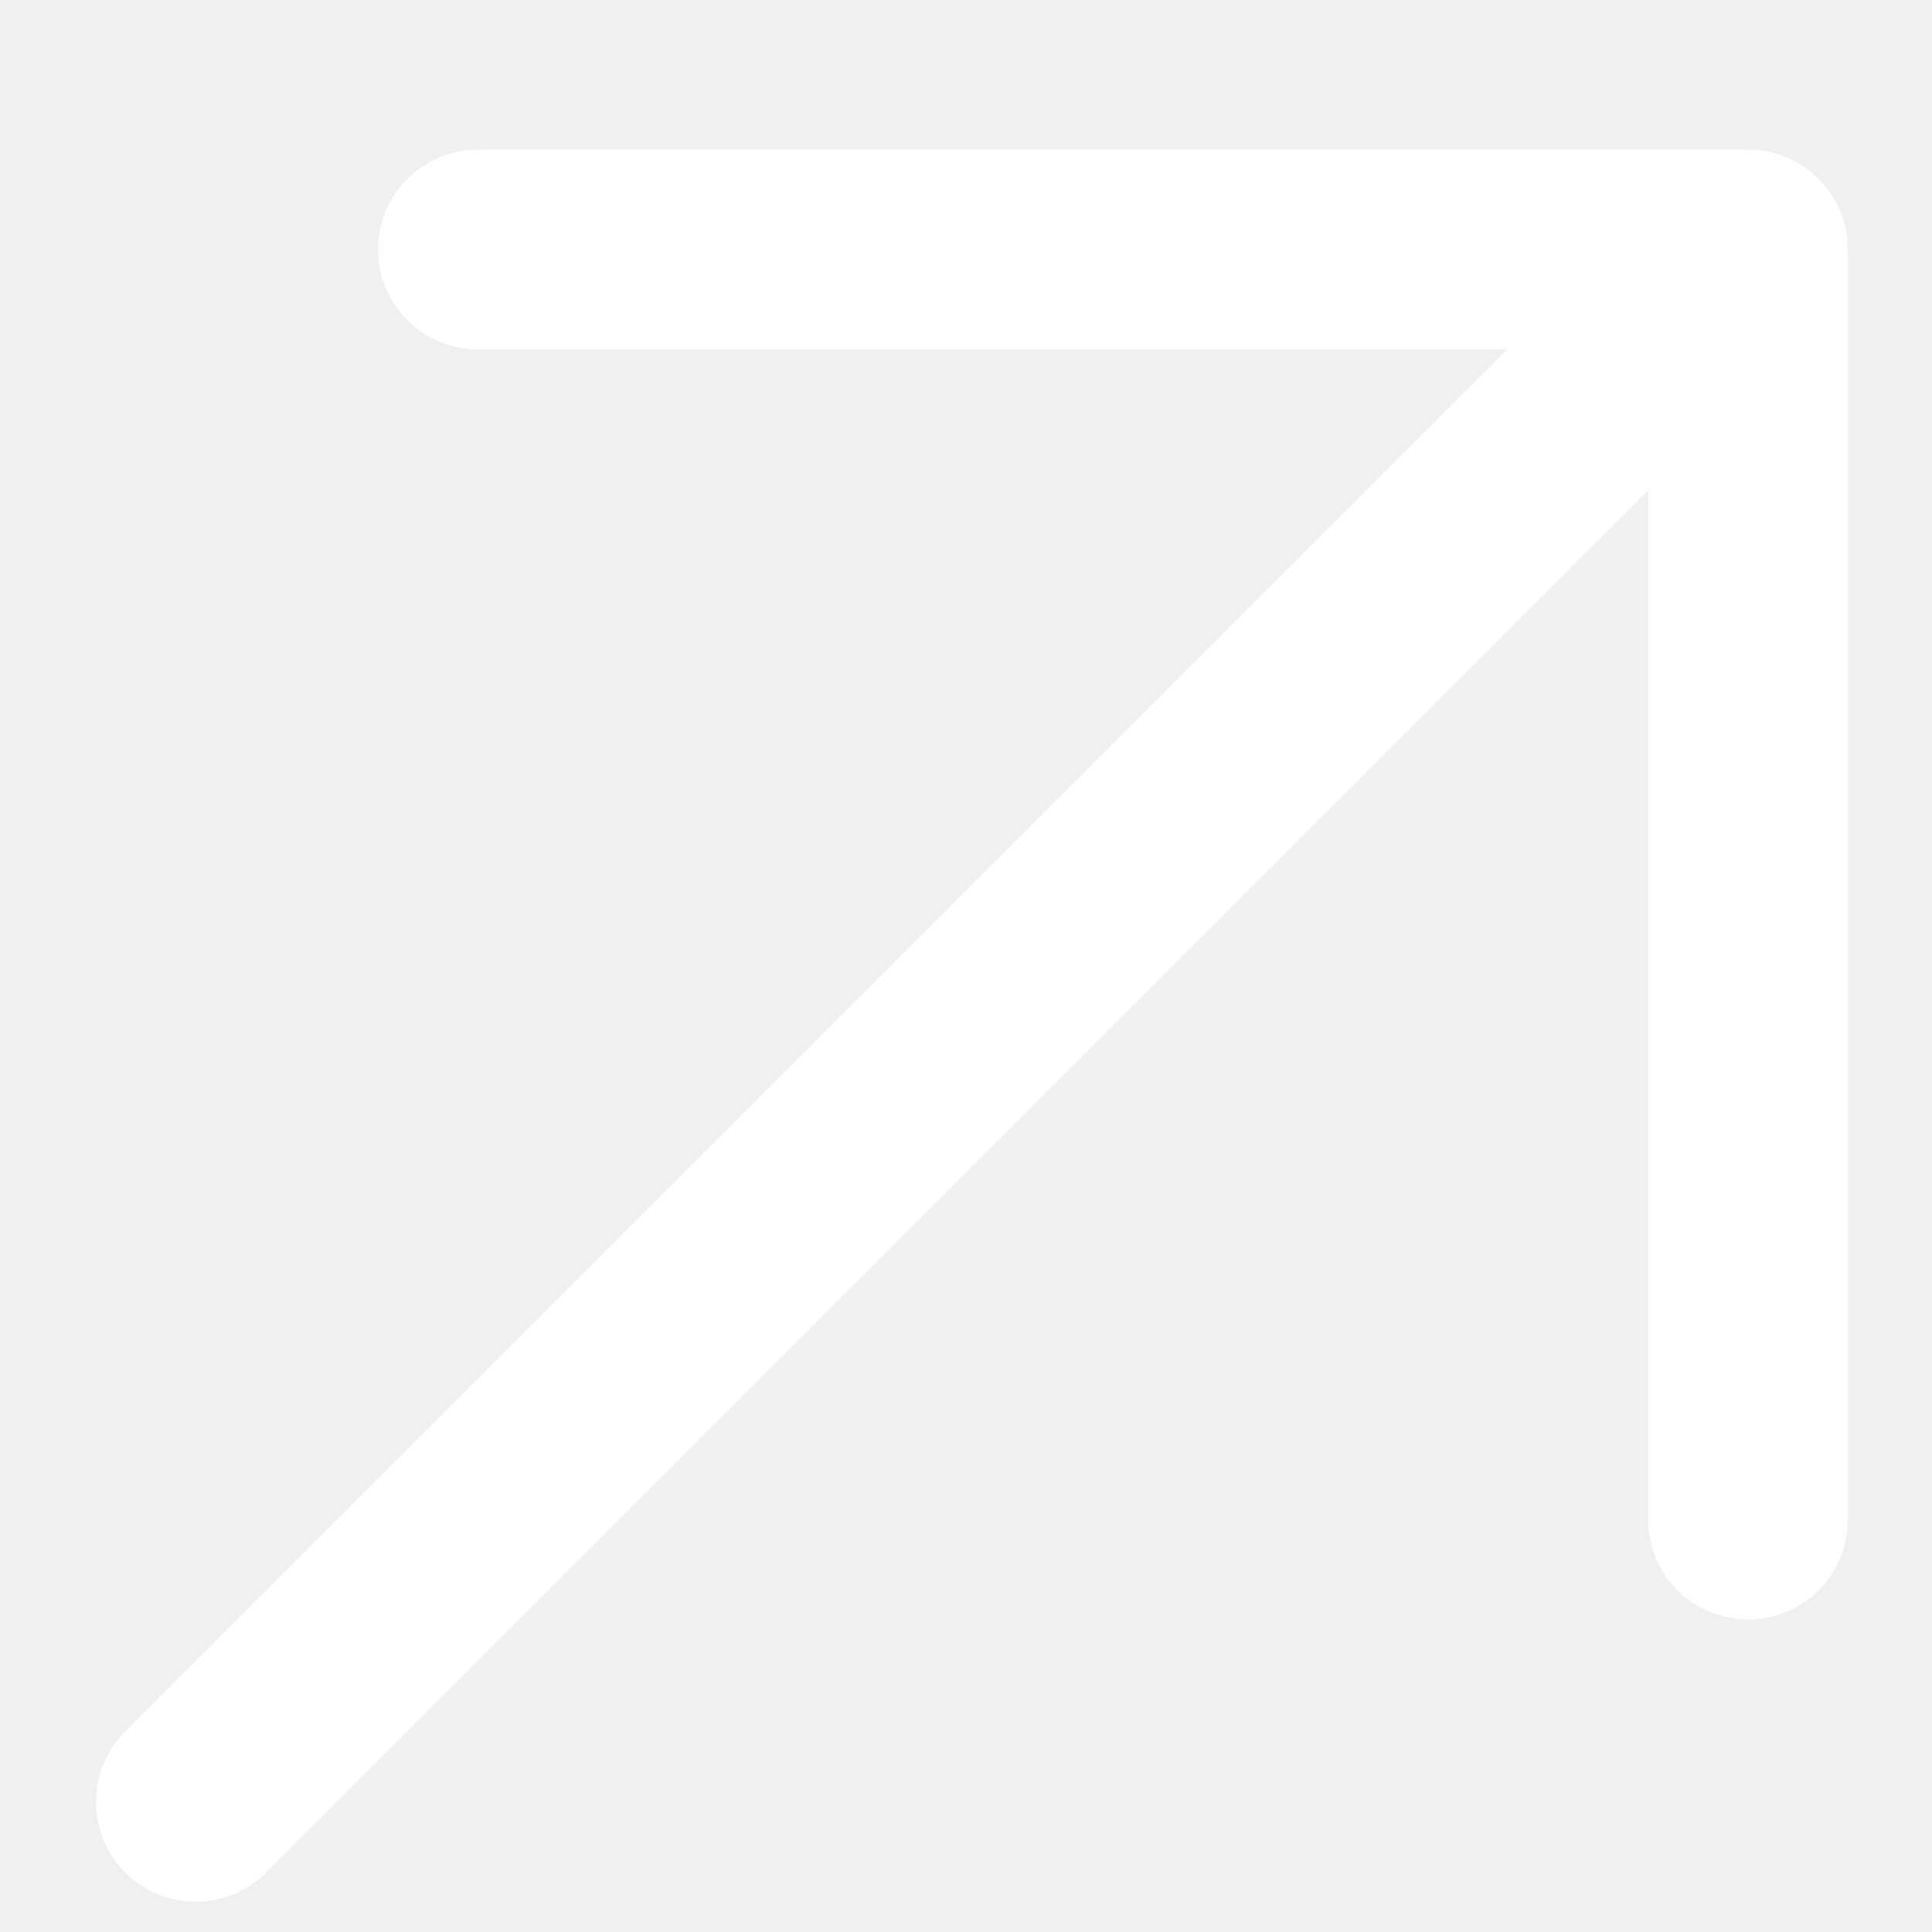
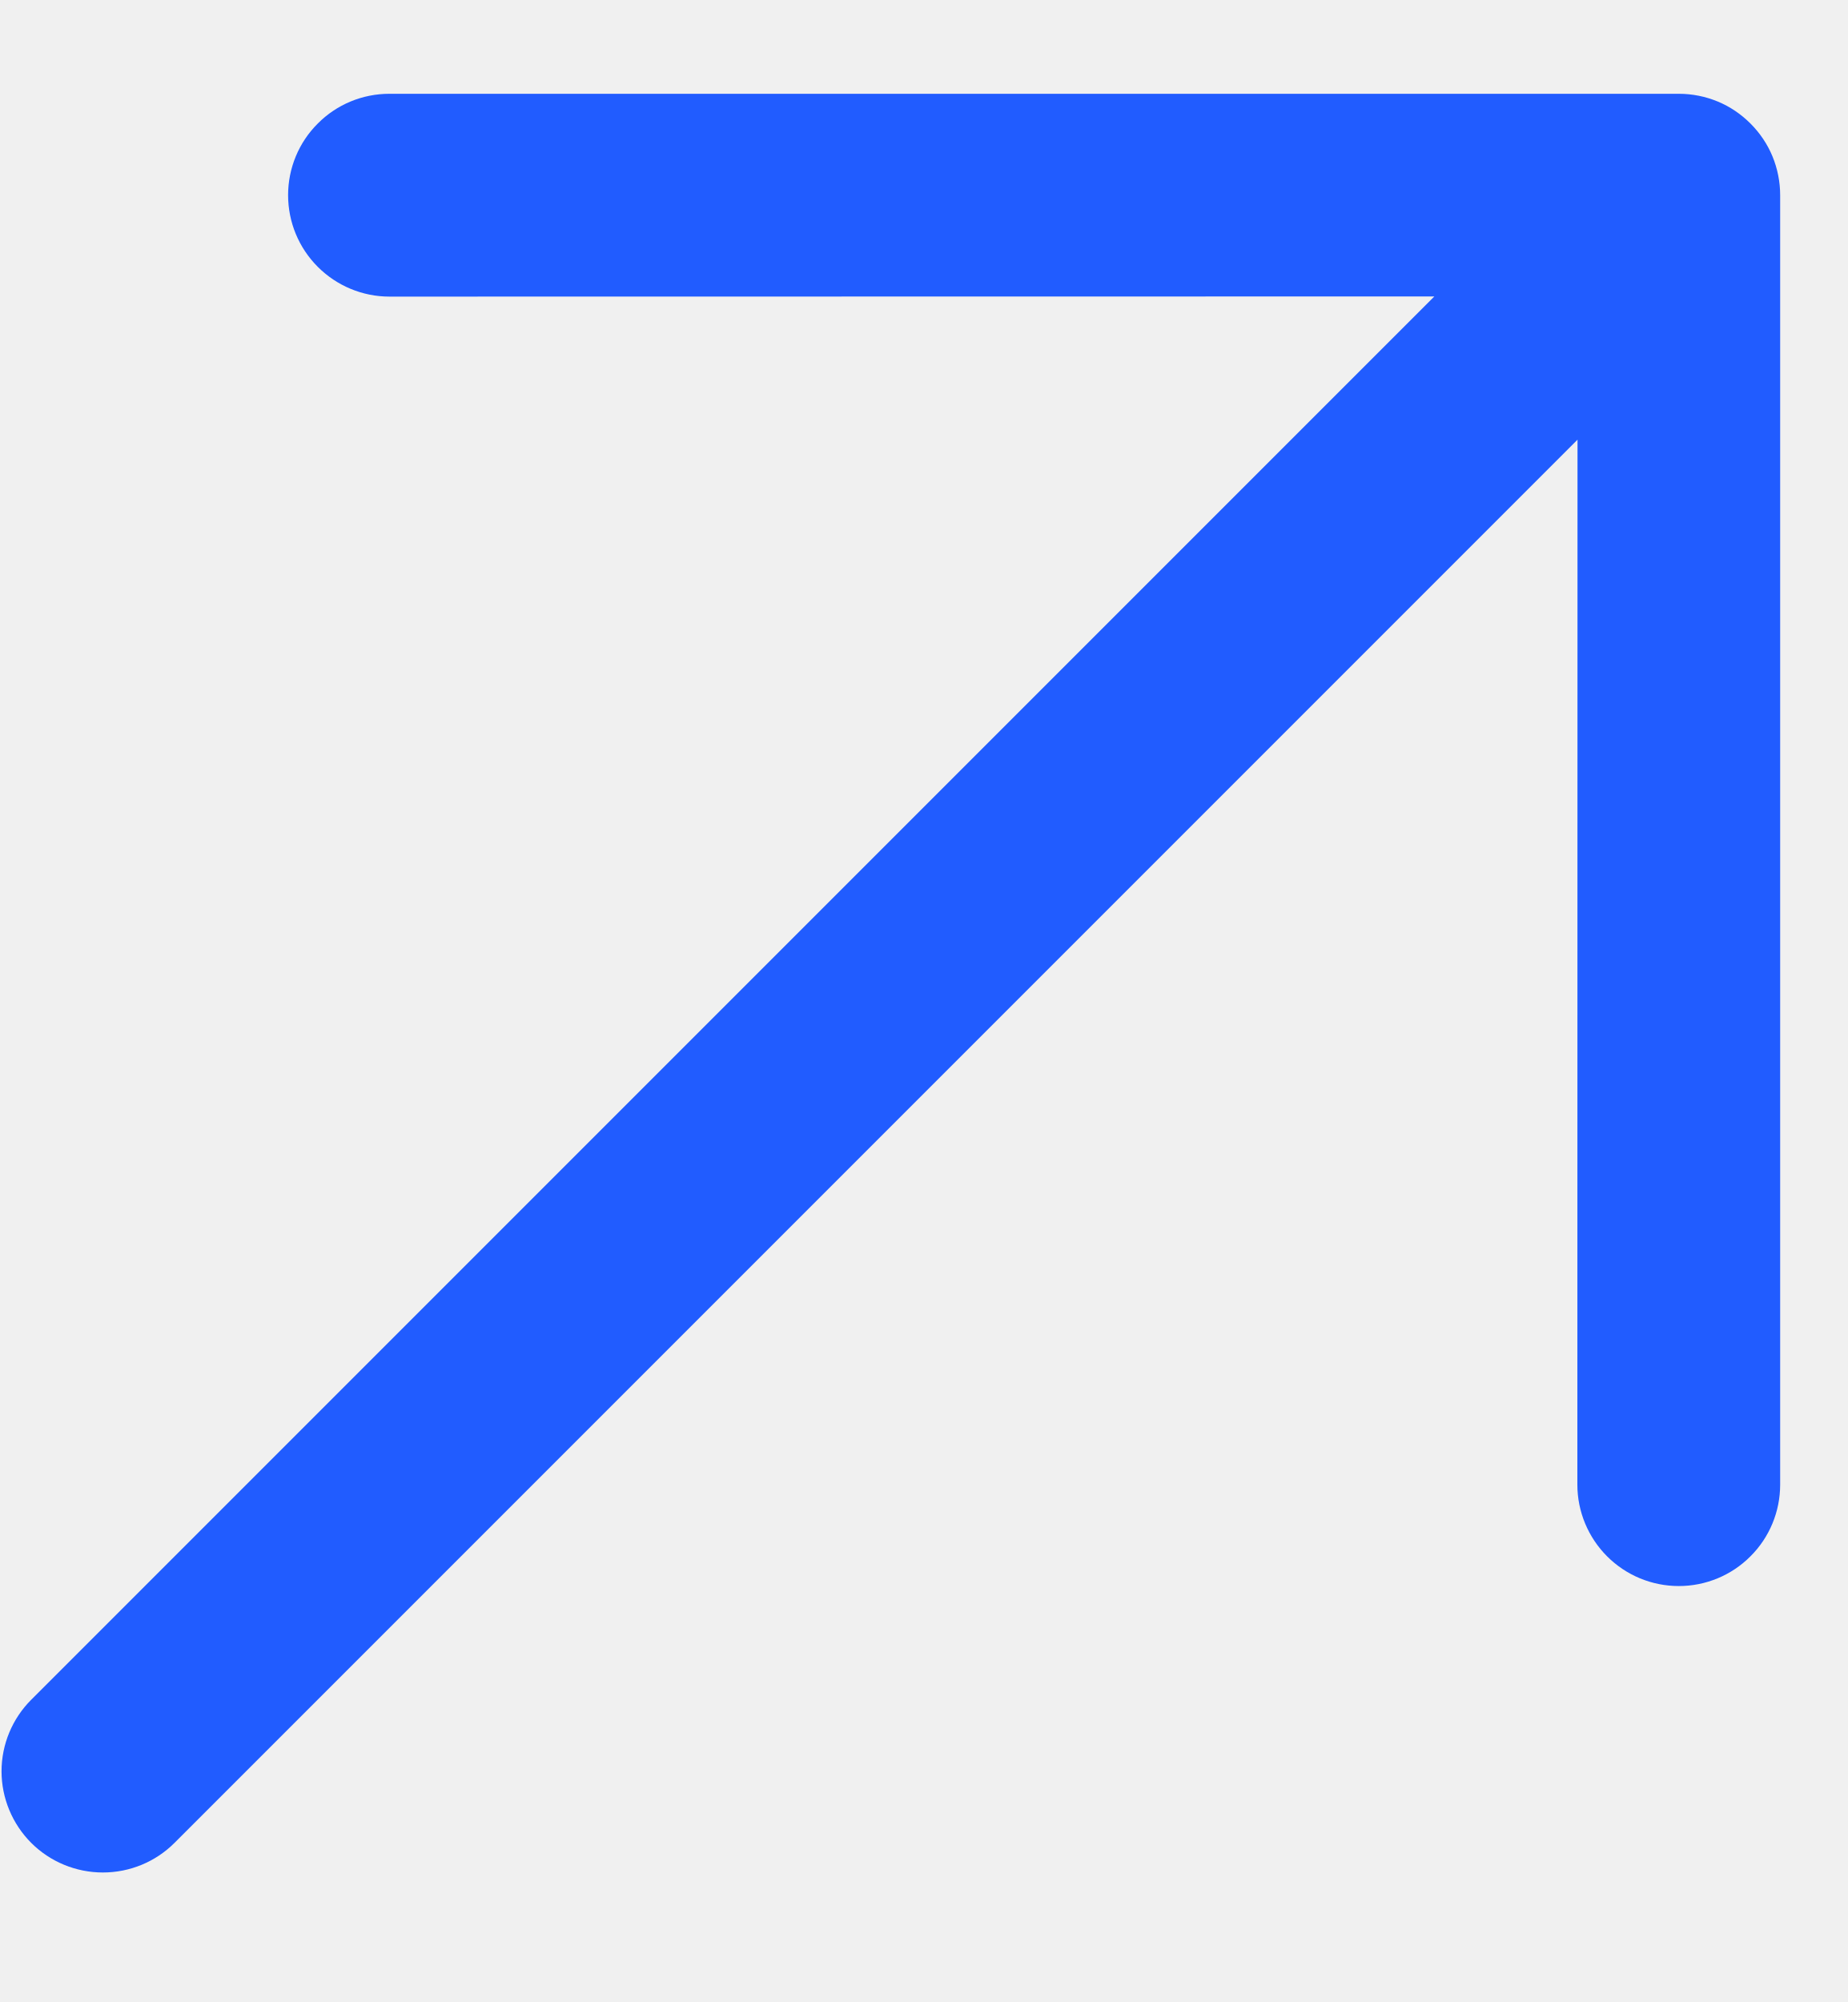
- <svg xmlns="http://www.w3.org/2000/svg" width="9" height="9" viewBox="0 0 9 9" fill="none">
-   <path d="M8.608 1.162L8.608 7.079C8.608 7.203 8.559 7.321 8.472 7.408C8.385 7.495 8.266 7.544 8.143 7.544C8.02 7.544 7.901 7.495 7.814 7.408C7.727 7.321 7.678 7.203 7.678 7.079L7.678 2.285L1.24 8.723C1.153 8.81 1.035 8.859 0.911 8.859C0.788 8.859 0.67 8.81 0.583 8.723C0.496 8.636 0.447 8.517 0.447 8.394C0.447 8.271 0.496 8.153 0.583 8.065L7.021 1.627L2.226 1.628C2.103 1.628 1.985 1.579 1.897 1.491C1.81 1.404 1.761 1.286 1.761 1.162C1.761 1.039 1.81 0.921 1.897 0.834C1.985 0.746 2.103 0.697 2.226 0.697L8.143 0.697C8.204 0.697 8.265 0.709 8.321 0.733C8.378 0.756 8.429 0.79 8.472 0.834C8.515 0.877 8.55 0.928 8.573 0.984C8.596 1.041 8.608 1.101 8.608 1.162Z" fill="white" />
+ <svg xmlns="http://www.w3.org/2000/svg" width="12" height="13" viewBox="0 0 12 13" fill="none">
+   <path d="M11.561 1.267L11.561 9.641C11.561 9.815 11.492 9.983 11.368 10.106C11.245 10.23 11.077 10.299 10.903 10.299C10.728 10.299 10.561 10.23 10.437 10.106C10.314 9.983 10.244 9.815 10.244 9.641L10.245 2.855L1.133 11.967C1.01 12.09 0.843 12.159 0.668 12.159C0.494 12.159 0.326 12.09 0.203 11.967C0.08 11.844 0.01 11.676 0.01 11.502C0.01 11.327 0.08 11.16 0.203 11.037L9.315 1.925L2.529 1.926C2.354 1.926 2.187 1.856 2.064 1.733C1.94 1.609 1.871 1.442 1.871 1.267C1.871 1.093 1.94 0.925 2.064 0.802C2.187 0.678 2.354 0.609 2.529 0.609L10.903 0.609C10.989 0.609 11.075 0.626 11.155 0.659C11.235 0.692 11.307 0.741 11.368 0.802C11.429 0.863 11.478 0.935 11.511 1.015C11.544 1.095 11.561 1.181 11.561 1.267Z" fill="#215CFF" />
</svg>
